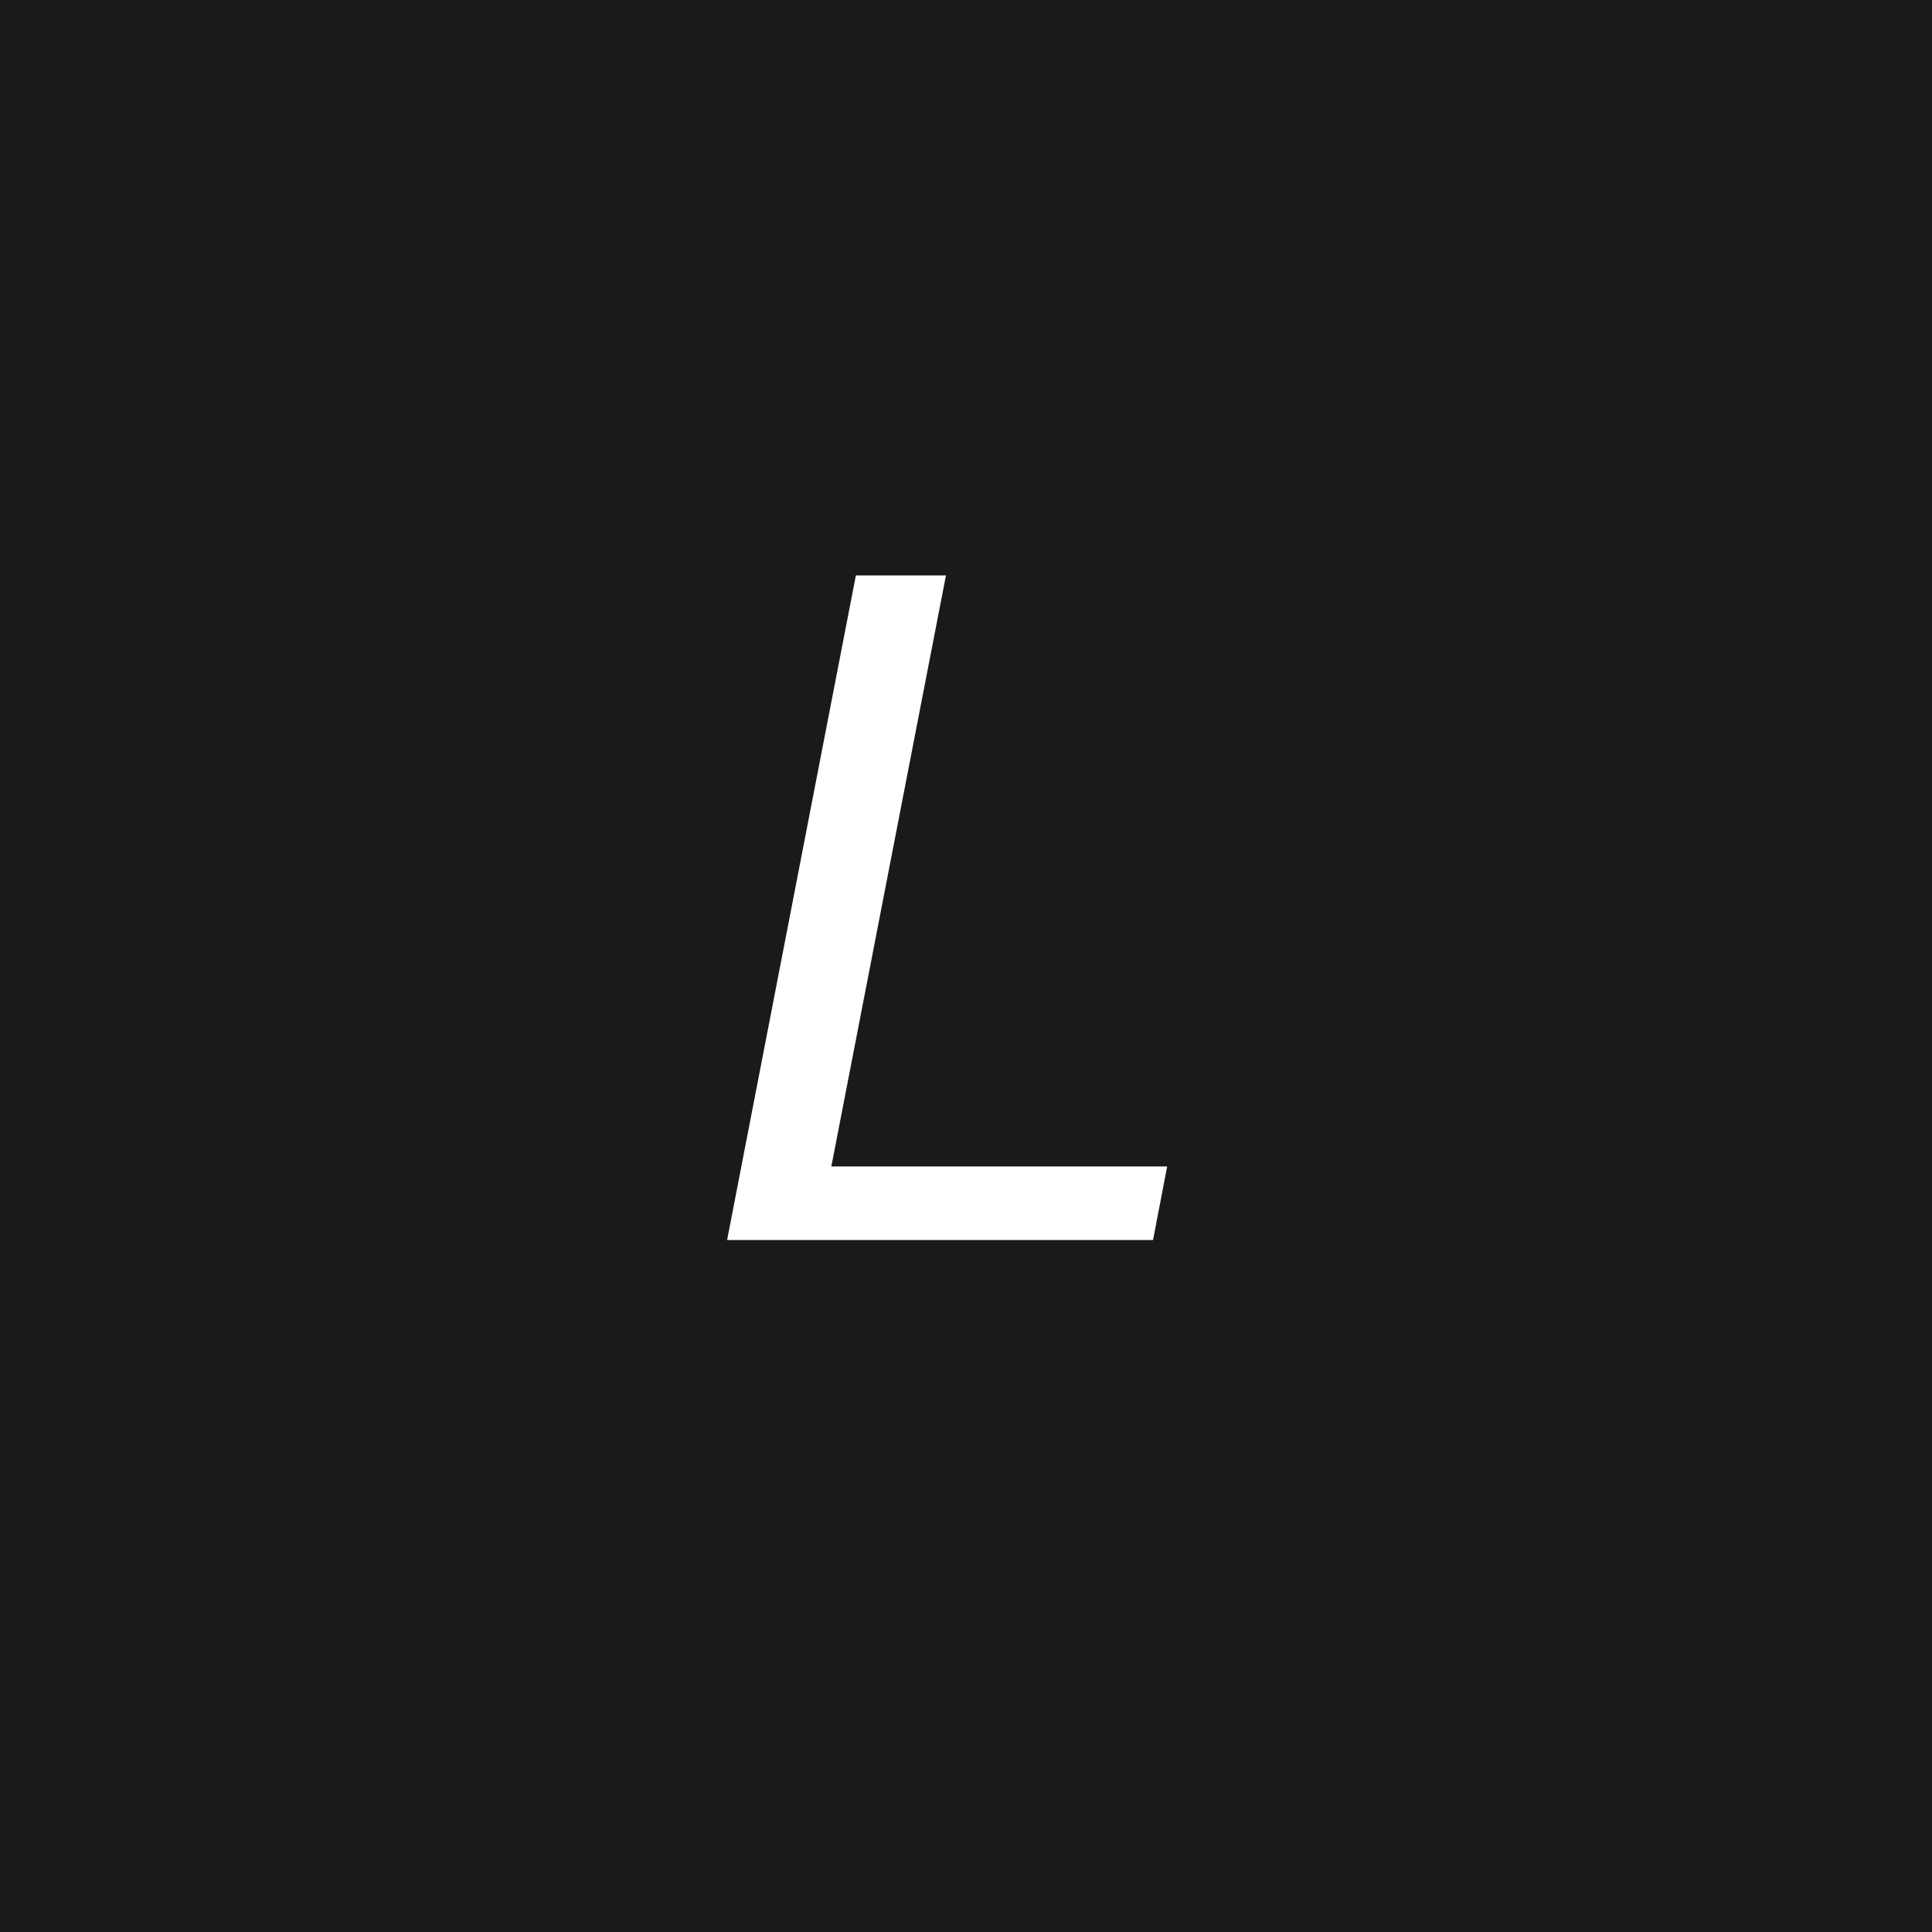
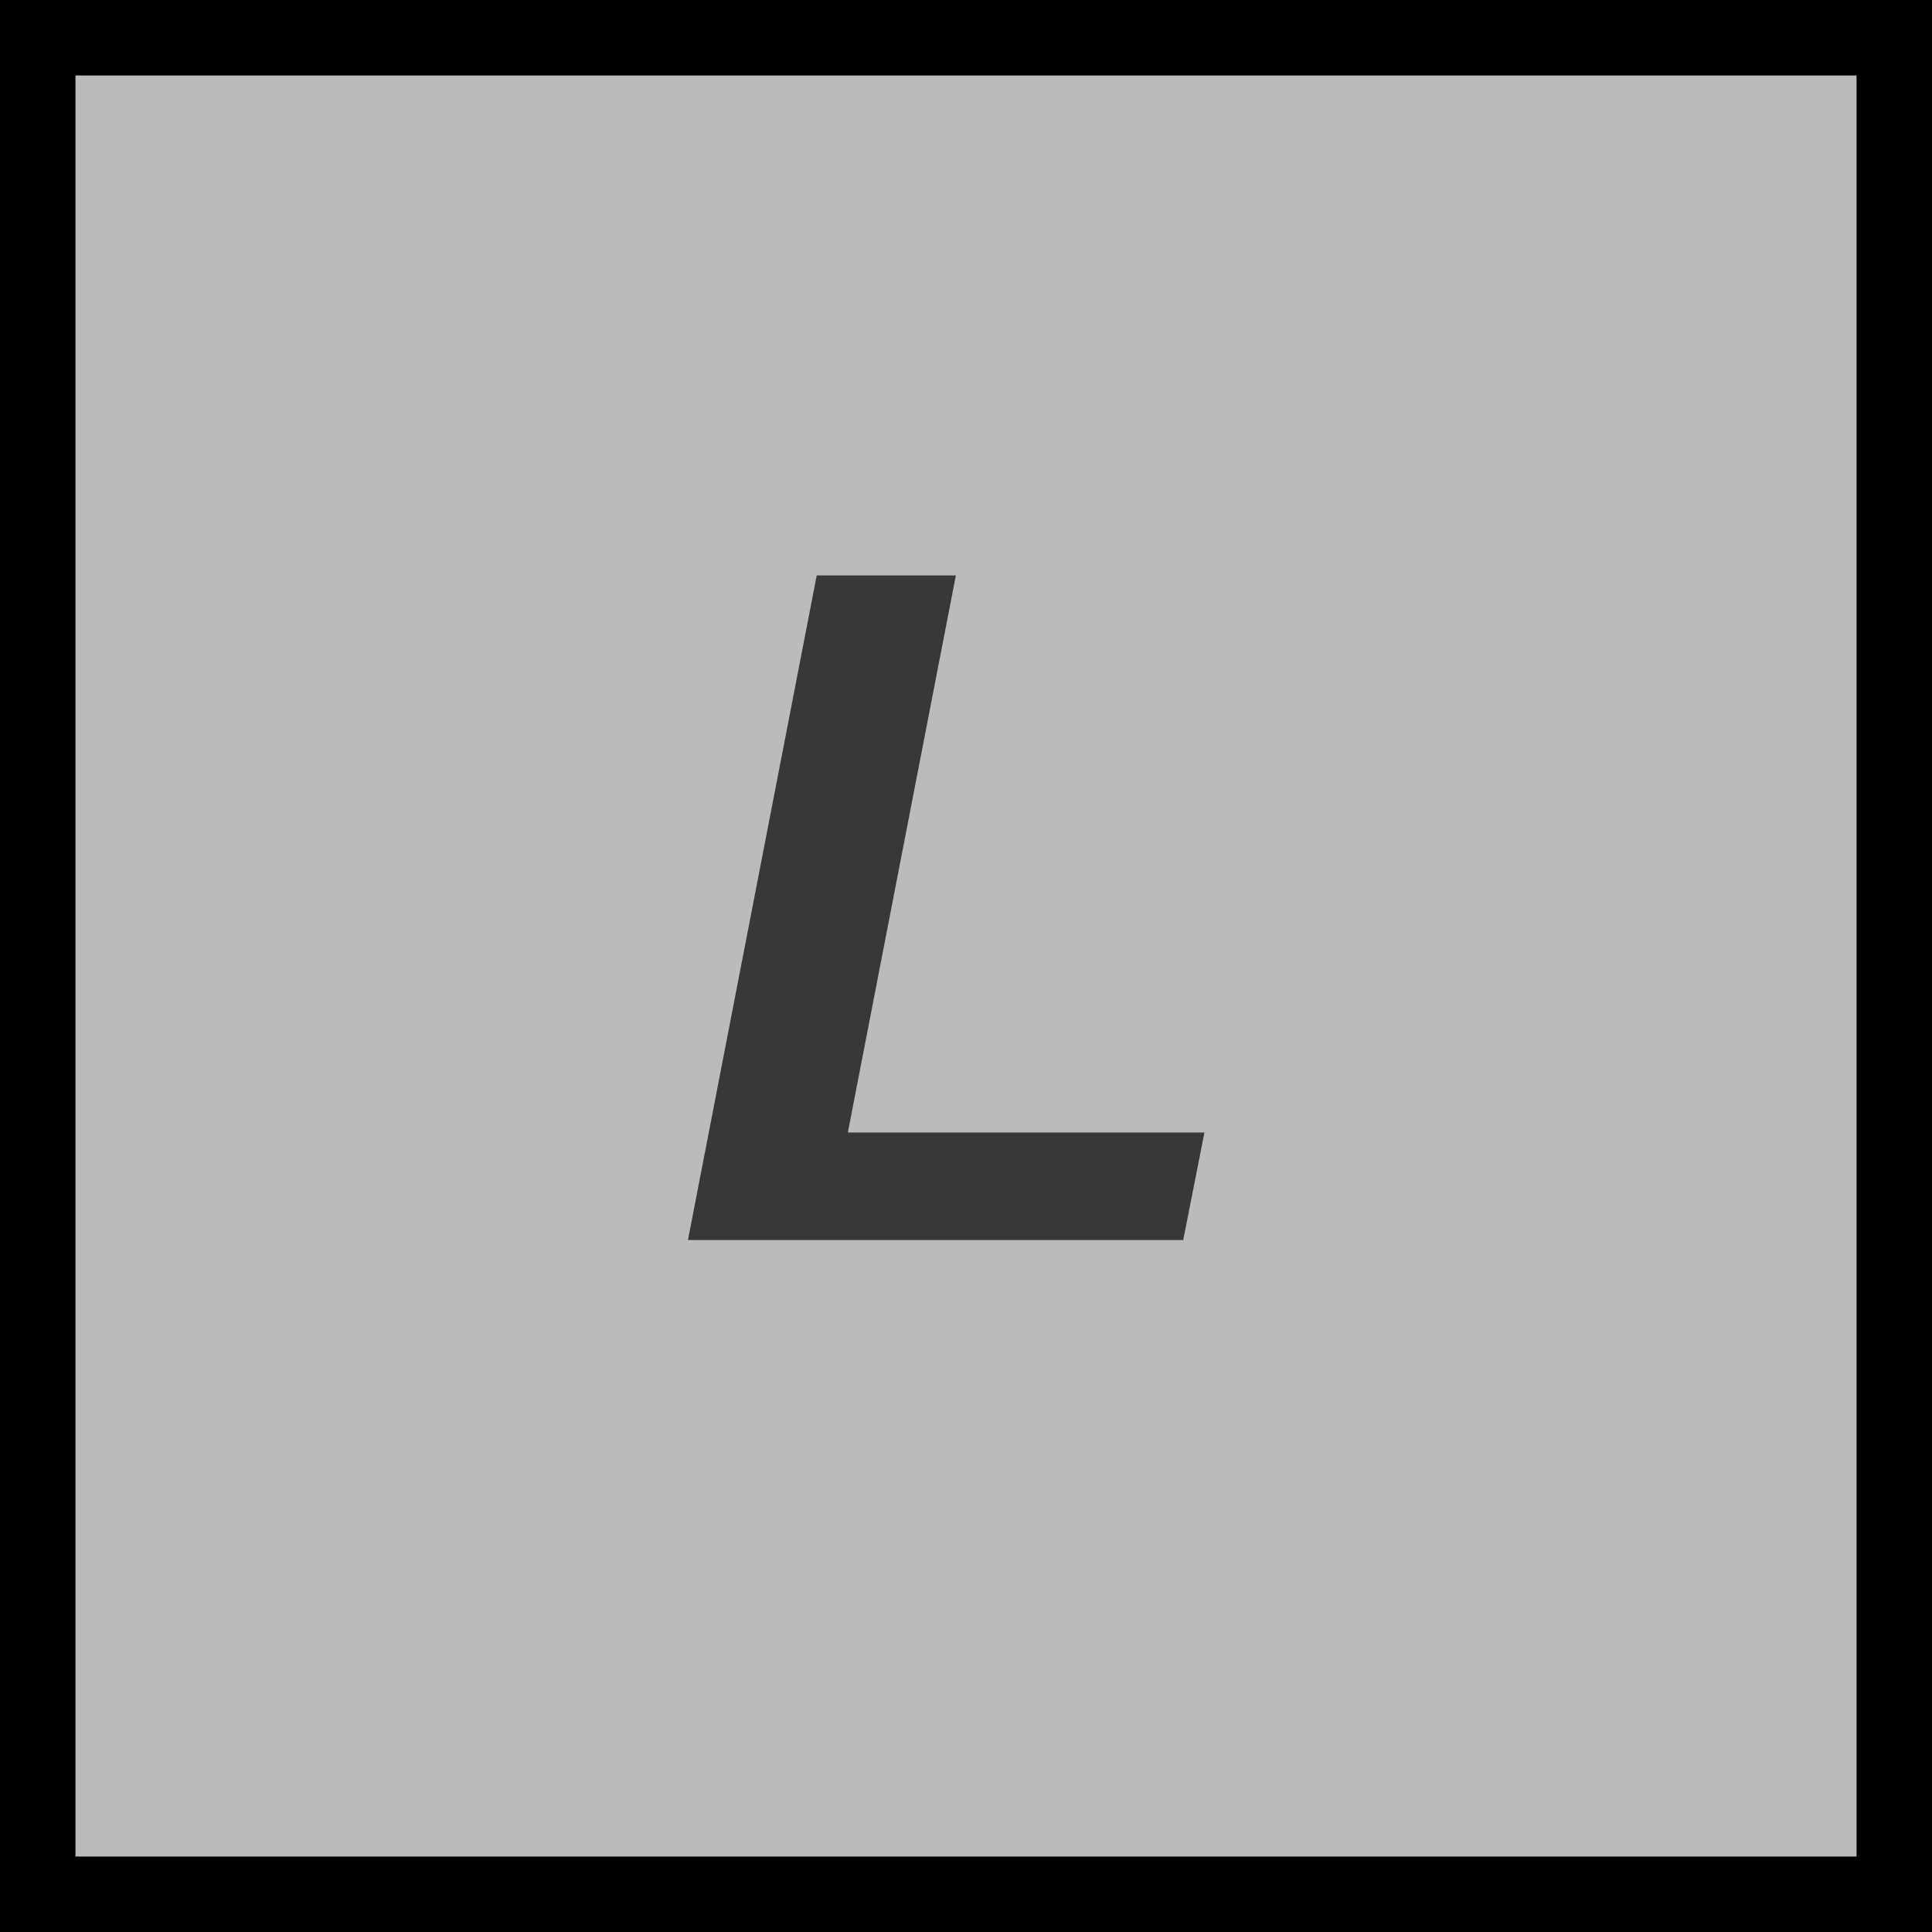
<svg xmlns="http://www.w3.org/2000/svg" width="64" height="64">
-   <rect width="100%" height="100%" fill="#1a1a1a" />
-   <text x="50%" y="50%" font-size="32" font-family="Arial, sans-serif" font-style="italic" fill="white" text-anchor="middle" dominant-baseline="middle">
+   <rect width="100%" height="100%" fill="#bbb" stroke="black" stroke-width="5" />
+   <text x="50%" y="50%" font-size="32" font-family="Arial, sans-serif" font-style="italic" fill="black" opacity="0.7" font-weight="bold" text-anchor="middle" dominant-baseline="middle">
    L
  </text>
</svg>
